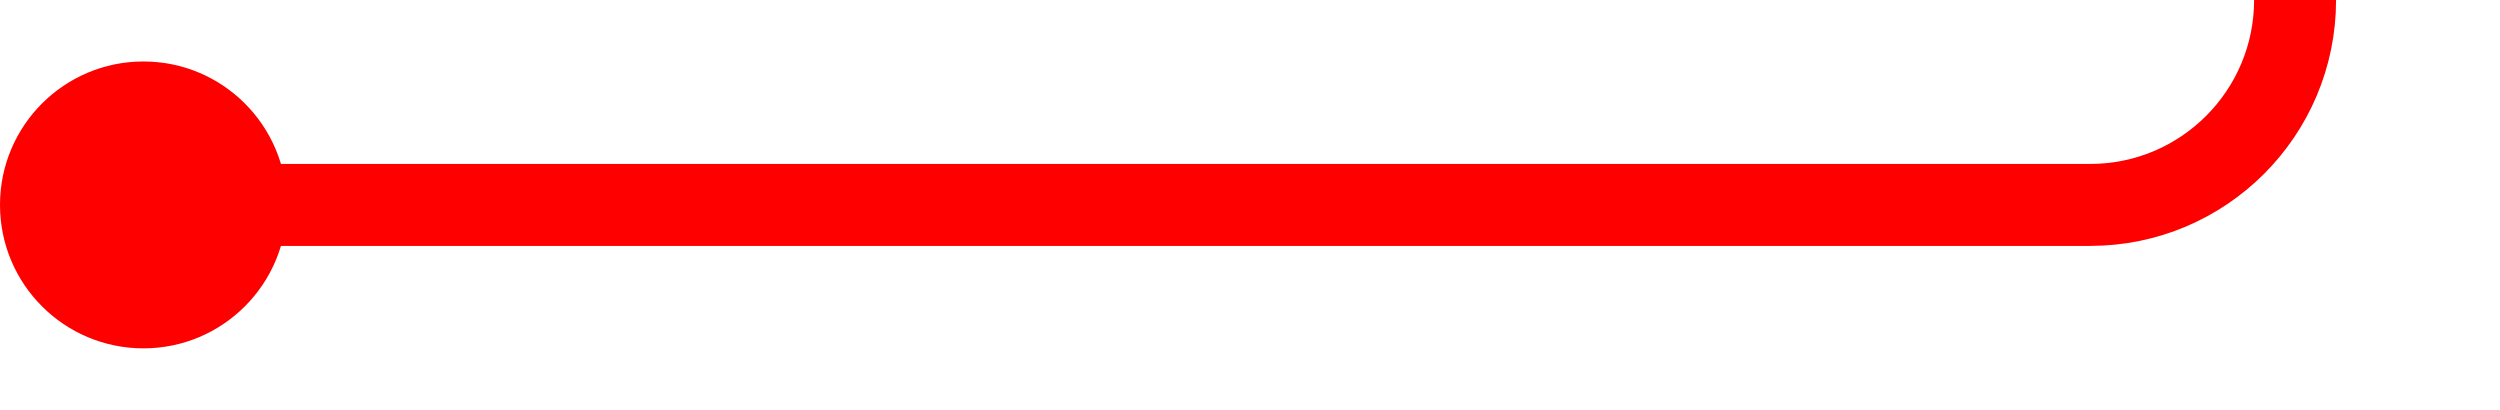
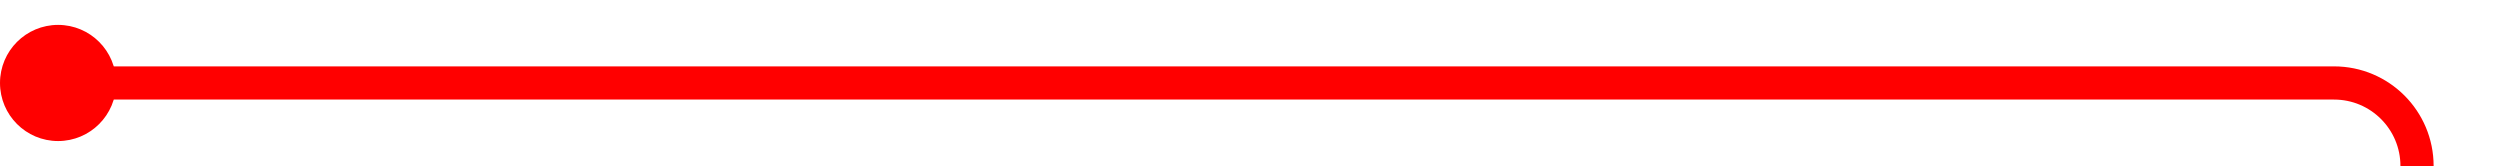
- <svg xmlns="http://www.w3.org/2000/svg" version="1.1" width="61px" height="10px" preserveAspectRatio="xMinYMid meet" viewBox="1099 561  61 8">
-   <path d="M 1101 565  L 1150 565  A 5 5 0 0 0 1155 560 L 1155 468  A 5 5 0 0 0 1150 463 L 653 463  A 5 5 0 0 0 648 468 L 648 978  A 5 5 0 0 0 653 983 L 939 983  A 5 5 0 0 1 944 988 L 944 1018  " stroke-width="2" stroke="#ff0000" fill="none" />
-   <path d="M 1102.5 561.5  A 3.5 3.5 0 0 0 1099 565 A 3.5 3.5 0 0 0 1102.5 568.5 A 3.5 3.5 0 0 0 1106 565 A 3.5 3.5 0 0 0 1102.5 561.5 Z M 936.4 1017  L 944 1024  L 951.6 1017  L 936.4 1017  Z " fill-rule="nonzero" fill="#ff0000" stroke="none" />
+ <svg xmlns="http://www.w3.org/2000/svg" version="1.1" width="150.654px" height="10px" preserveAspectRatio="xMinYMid meet" viewBox="1099 624  150.654 8">
+   <path d="M 1101 628  L 1239.654 628  A 5 5 0 0 1 1244.654 633 L 1244.654 1347  A 5 5 0 0 0 1249.654 1352 L 1372 1352  " stroke-width="2" stroke="#ff0000" fill="none" />
+   <path d="M 1102.5 624.5  A 3.5 3.5 0 0 0 1099 628 A 3.5 3.5 0 0 0 1102.5 631.5 A 3.5 3.5 0 0 0 1106 628 A 3.5 3.5 0 0 0 1102.5 624.5 Z M 1371 1359.6  L 1378 1352  L 1371 1344.4  L 1371 1359.6  Z " fill-rule="nonzero" fill="#ff0000" stroke="none" />
</svg>
